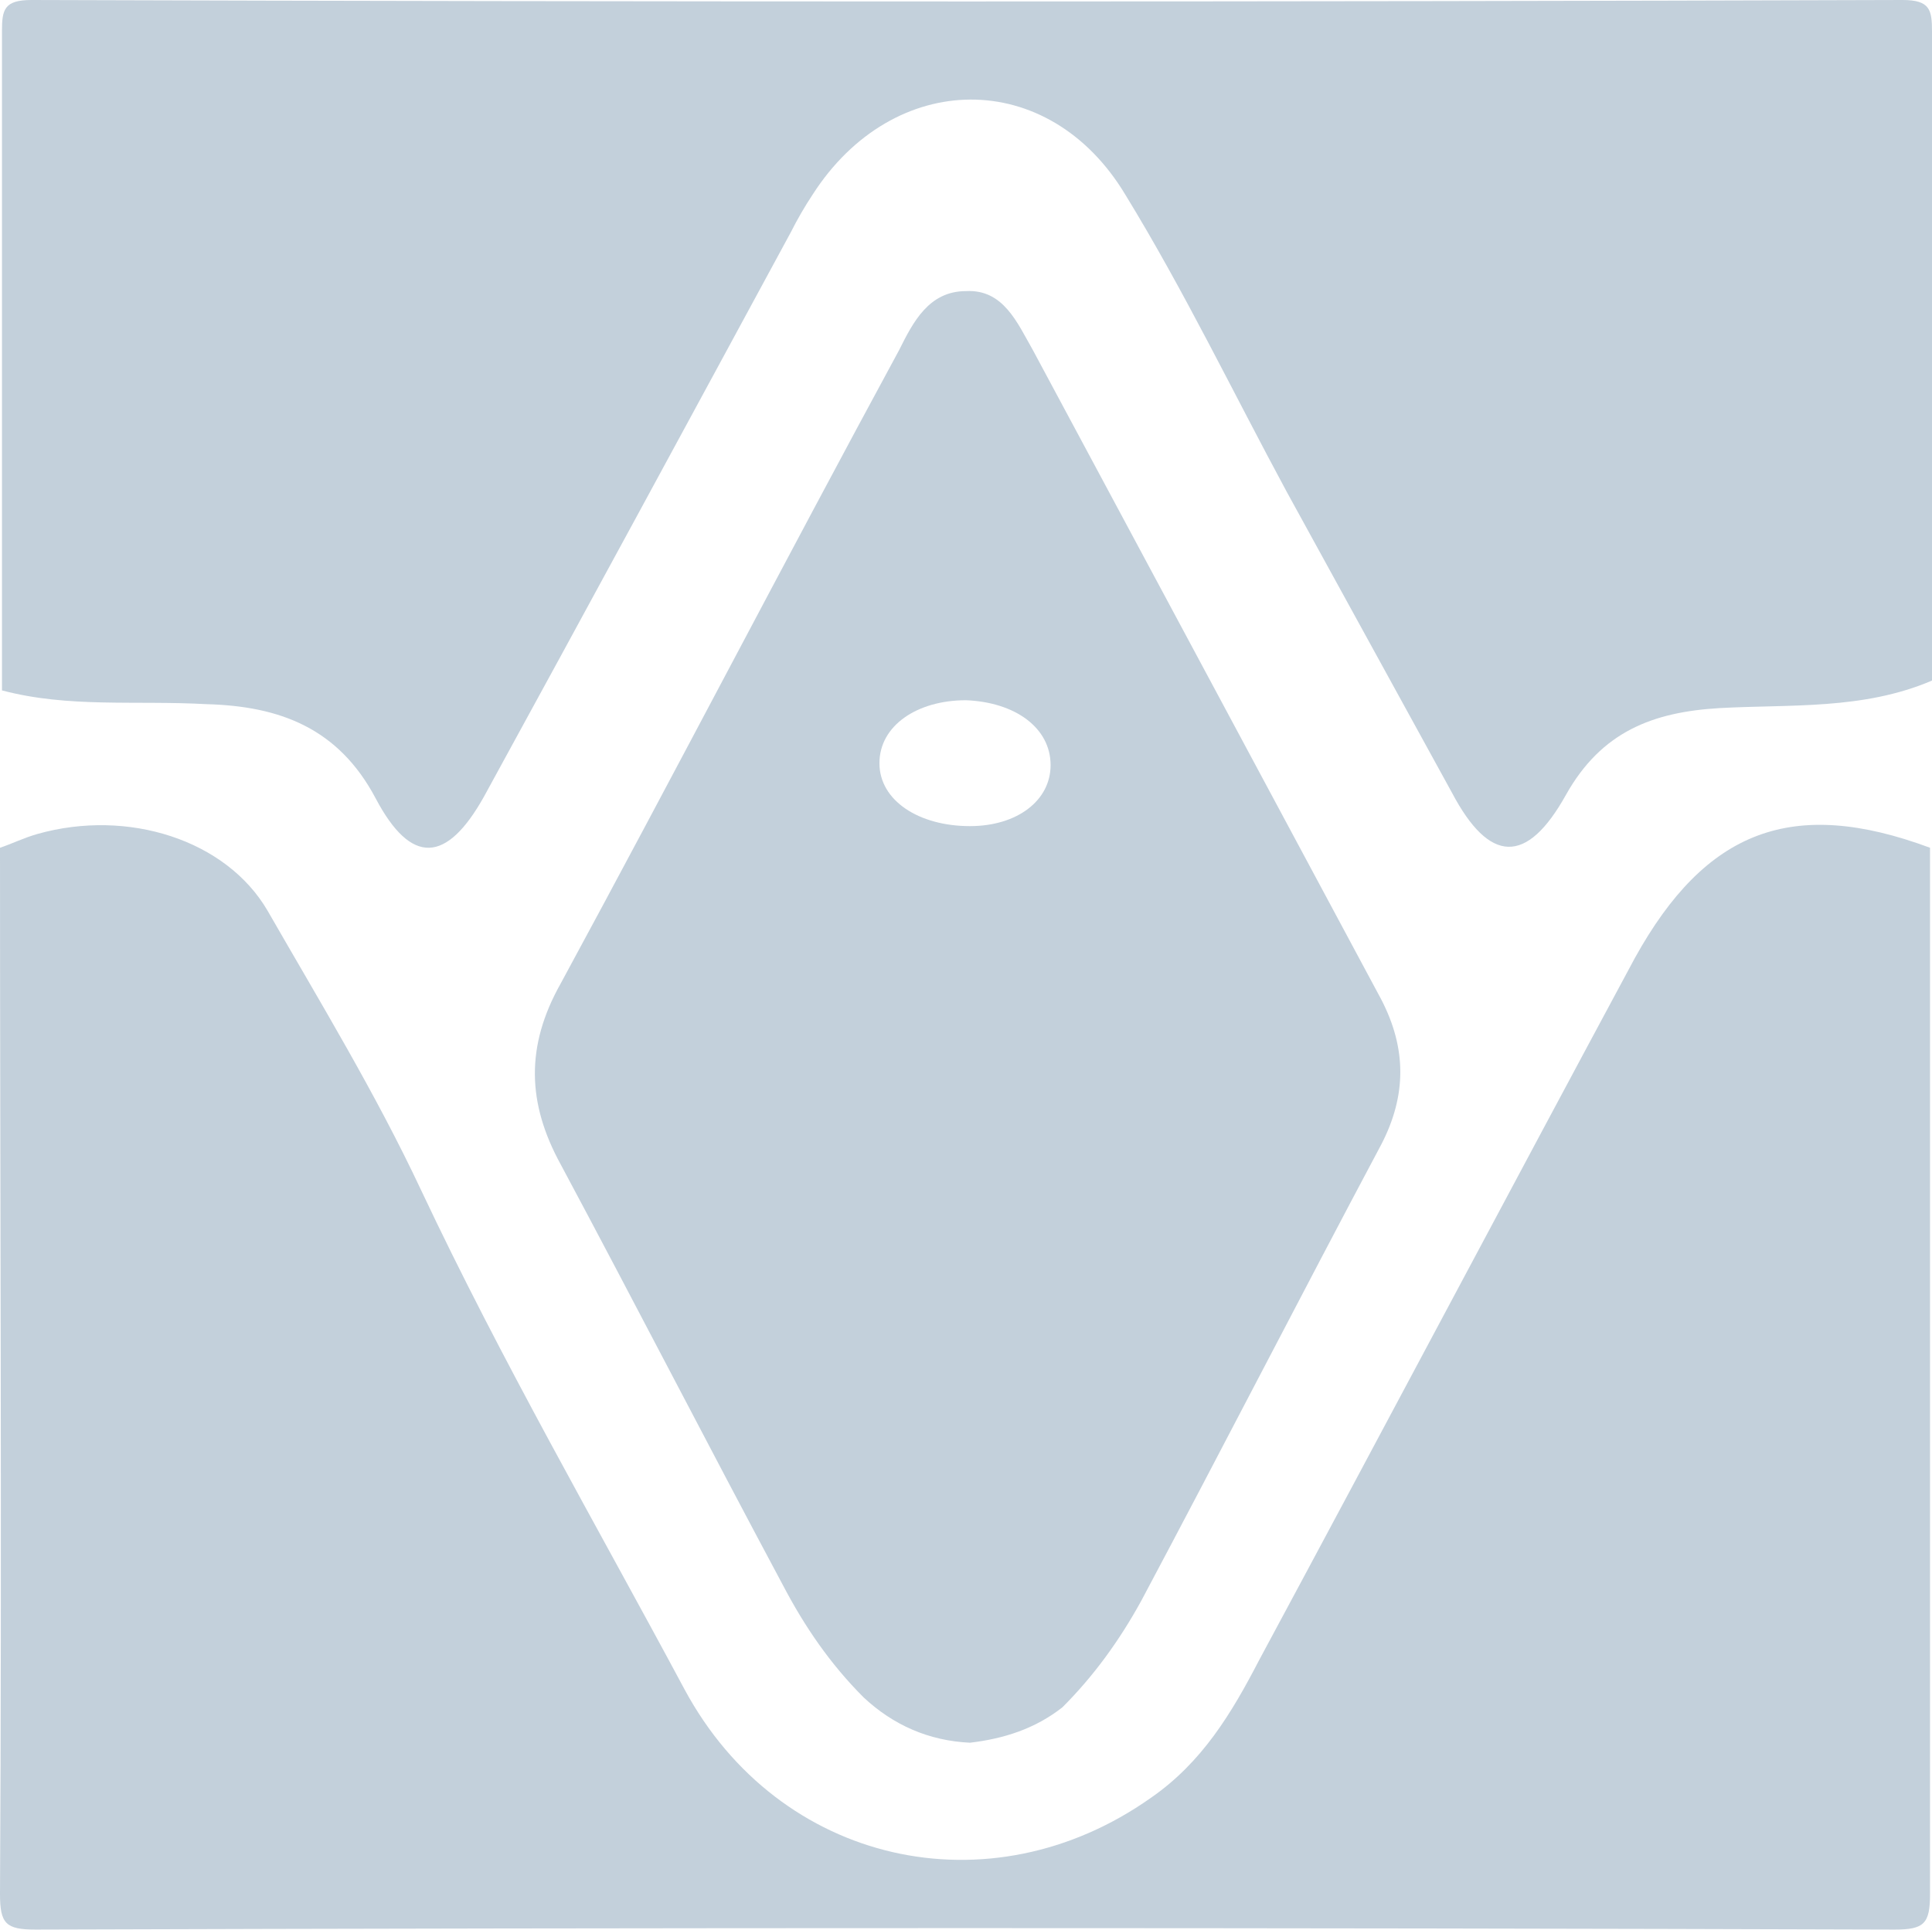
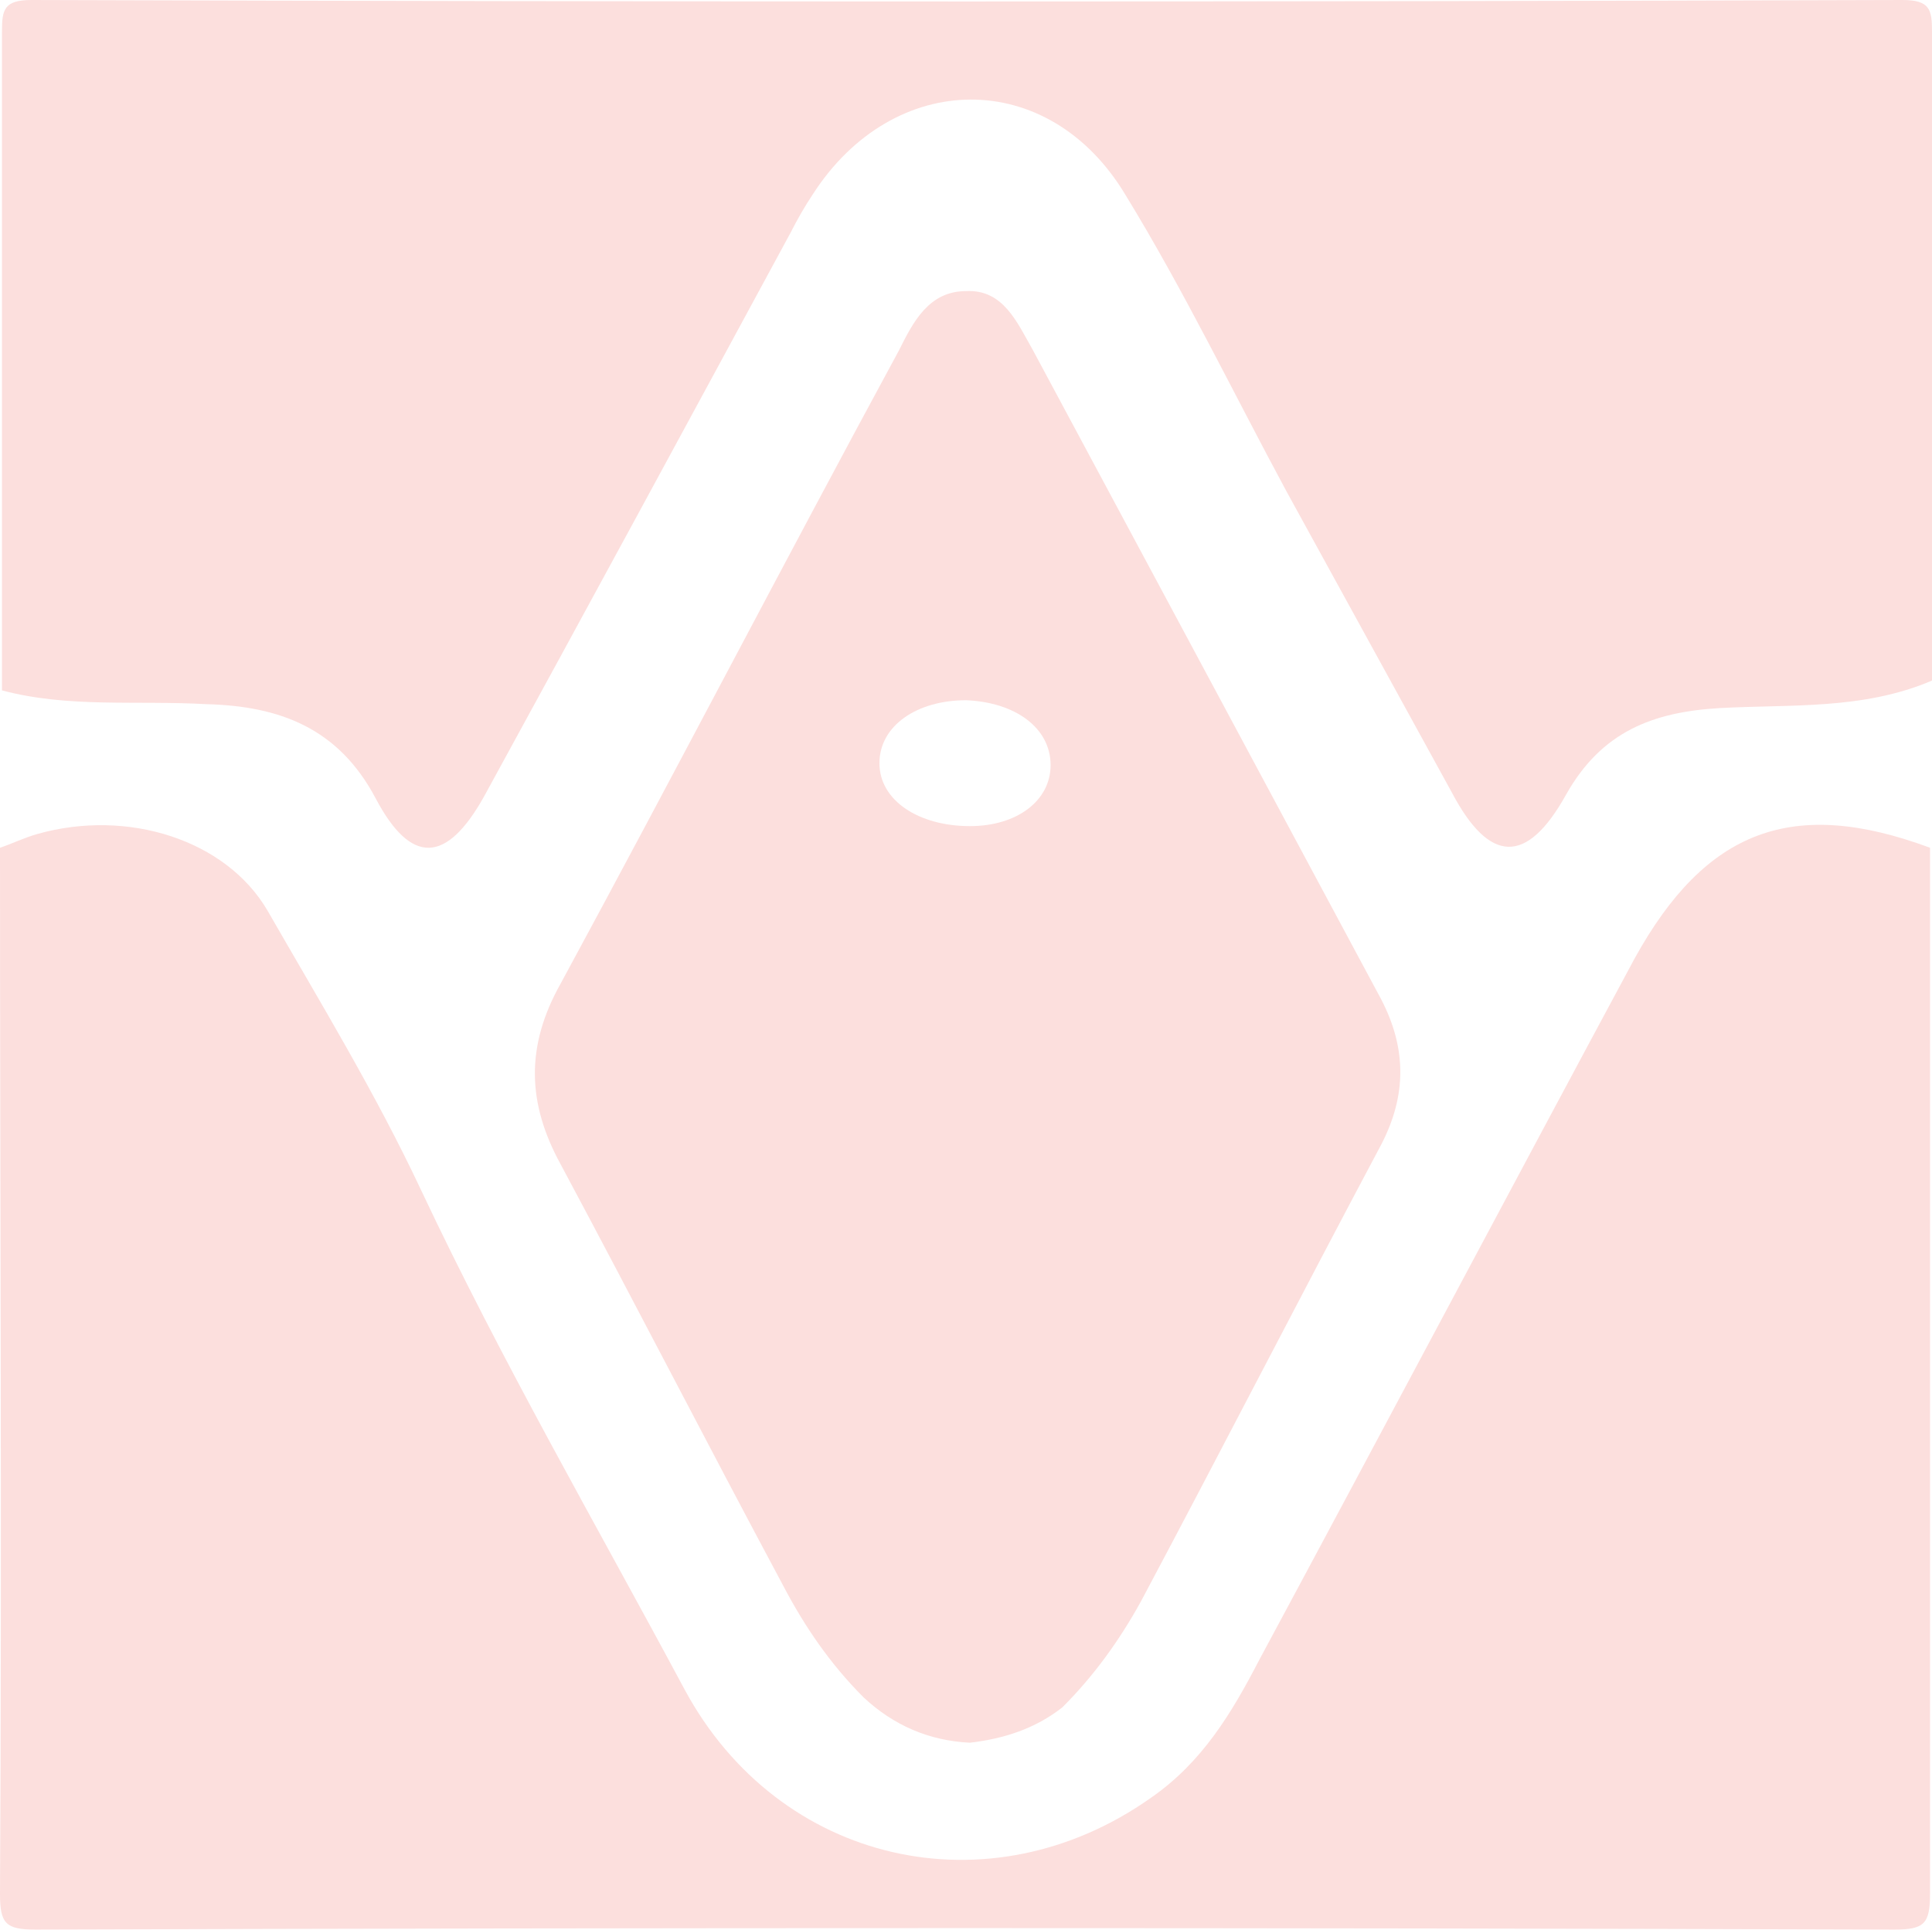
<svg xmlns="http://www.w3.org/2000/svg" version="1.1" id="图层_1" x="0px" y="0px" viewBox="-801 93.4 98.2 98.1" style="enable-background:new -801 93.4 98.2 98.1;" xml:space="preserve">
  <style type="text/css">
- 	.st0{fill:#C3D0DB;}
+ 	.st0{fill:#fcdfdd;}
</style>
  <g>
    <g>
      <path class="st0" d="M-702.9,136.5c0,17.8,0,35.5,0,53.2c0,1.5-0.3,1.8-1.8,1.8c-31.5-0.1-63-0.1-94.5,0c-1.5,0-1.8-0.3-1.8-1.8    c0.1-17.7,0-35.5,0-53.2c0.6-0.2,1.2-0.5,1.9-0.7c4.6-1.3,9.6,0.3,11.7,3.9c2.7,4.7,5.5,9.3,7.8,14.2c4.1,8.7,8.9,17,13.4,25.4    c4.8,8.9,15.5,11.3,23.7,5.5c2.6-1.8,4.1-4.3,5.5-7c6.4-11.9,12.7-23.8,19.1-35.7C-714.3,135.6-709.9,133.9-702.9,136.5z" />
      <path class="st0" d="M-800.9,128.5c0-11.2,0-22.3,0-33.5c0-1.1,0.1-1.6,1.5-1.6c31.7,0.1,63.4,0.1,95.1,0c1.4,0,1.5,0.5,1.5,1.6    c0,11,0,22,0,33c-3.5,1.5-7.2,1.2-10.8,1.4c-3.4,0.2-6,1.2-7.8,4.4c-2,3.6-3.9,3.5-5.8-0.1c-2.8-5.1-5.6-10.2-8.4-15.3    c-2.7-5-5.2-10.2-8.2-15.1c-3.9-6.5-11.8-6.4-15.9,0c-0.4,0.6-0.8,1.3-1.1,1.9c-5.2,9.6-10.4,19.2-15.6,28.7    c-1.9,3.4-3.7,3.5-5.5,0.1c-1.9-3.6-4.9-4.7-8.6-4.8C-794.1,129-797.5,129.4-800.9,128.5z" />
      <path class="st0" d="M-751.7,182c-2.1-0.1-3.9-0.9-5.4-2.3c-1.7-1.7-3-3.6-4.1-5.7c-3.8-7.1-7.5-14.3-11.3-21.4    c-1.7-3.1-1.8-6,0-9.2c5.8-10.7,11.4-21.5,17.2-32.2c0.7-1.4,1.5-3,3.4-3c1.9-0.1,2.6,1.6,3.4,3c5.9,11,11.8,22,17.7,33    c1.3,2.5,1.3,4.9,0,7.4c-4.1,7.7-8.1,15.5-12.2,23.2c-1.1,2-2.4,3.8-4,5.4C-748.4,181.3-750,181.8-751.7,182z M-751.7,135.4    c2.4,0,4.1-1.3,4.1-3.1c0-1.9-1.8-3.2-4.3-3.3c-2.5,0-4.4,1.3-4.4,3.2C-756.3,134.1-754.3,135.4-751.7,135.4z" />
    </g>
  </g>
</svg>
